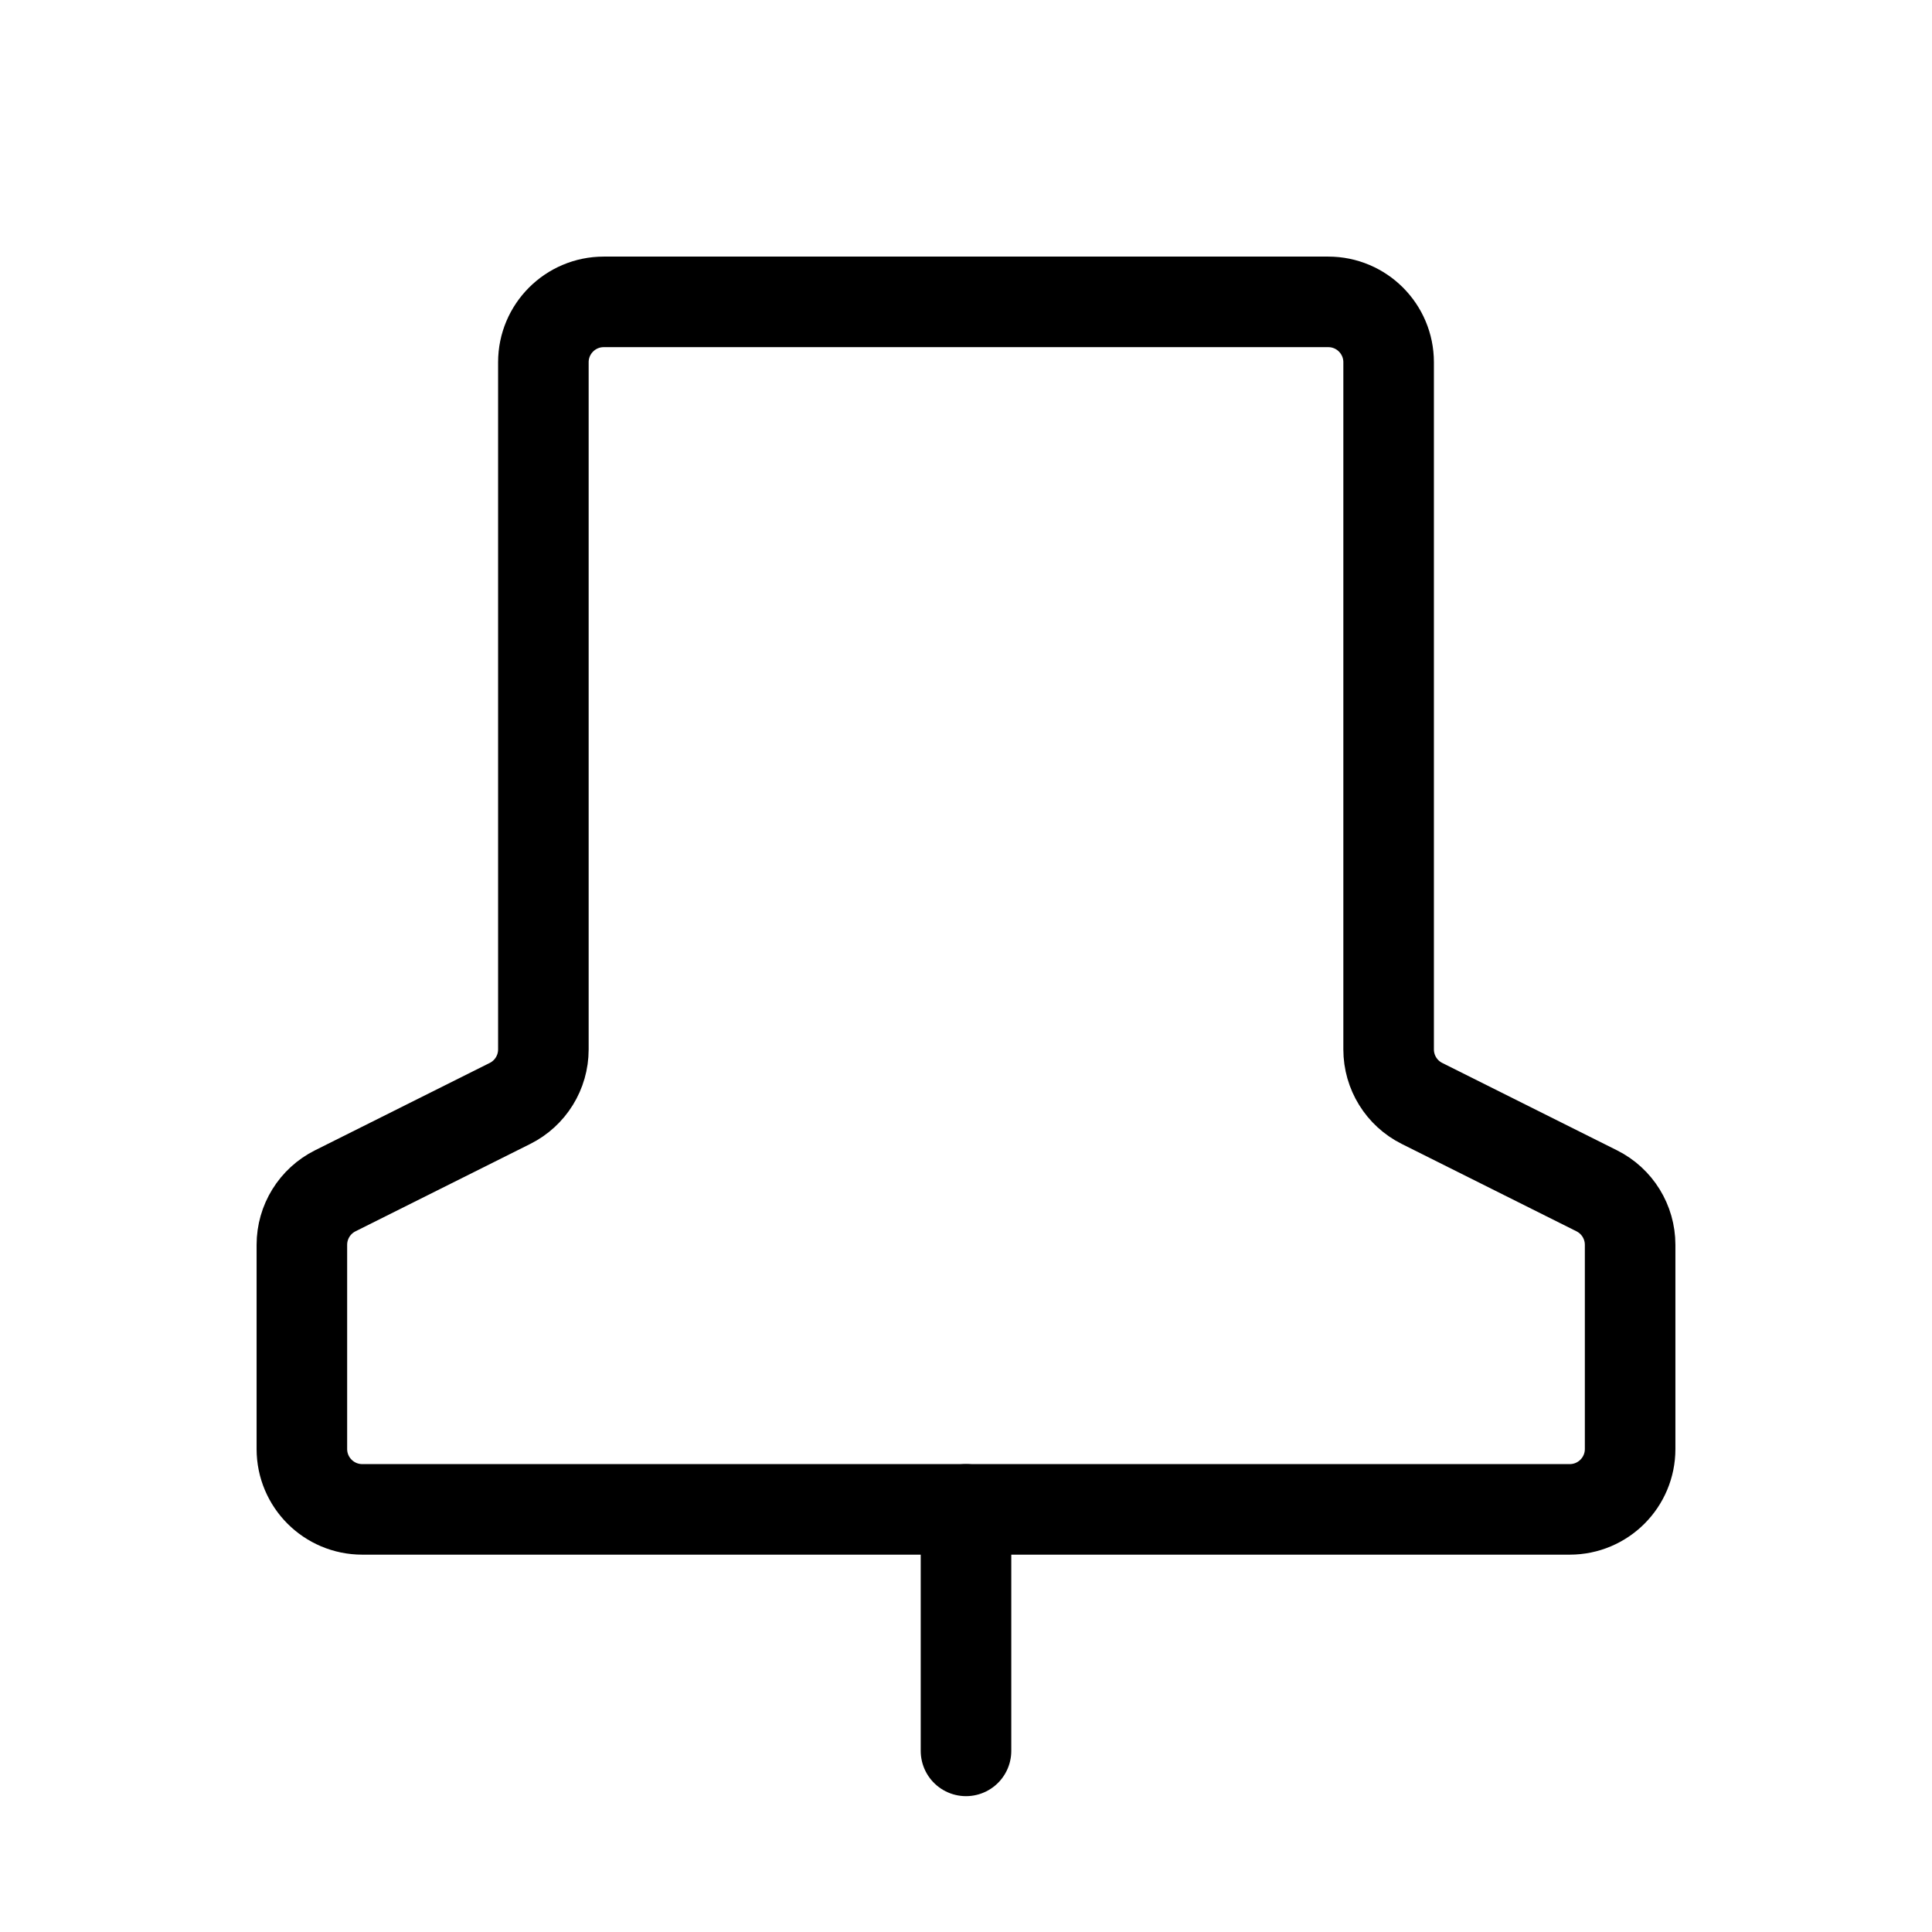
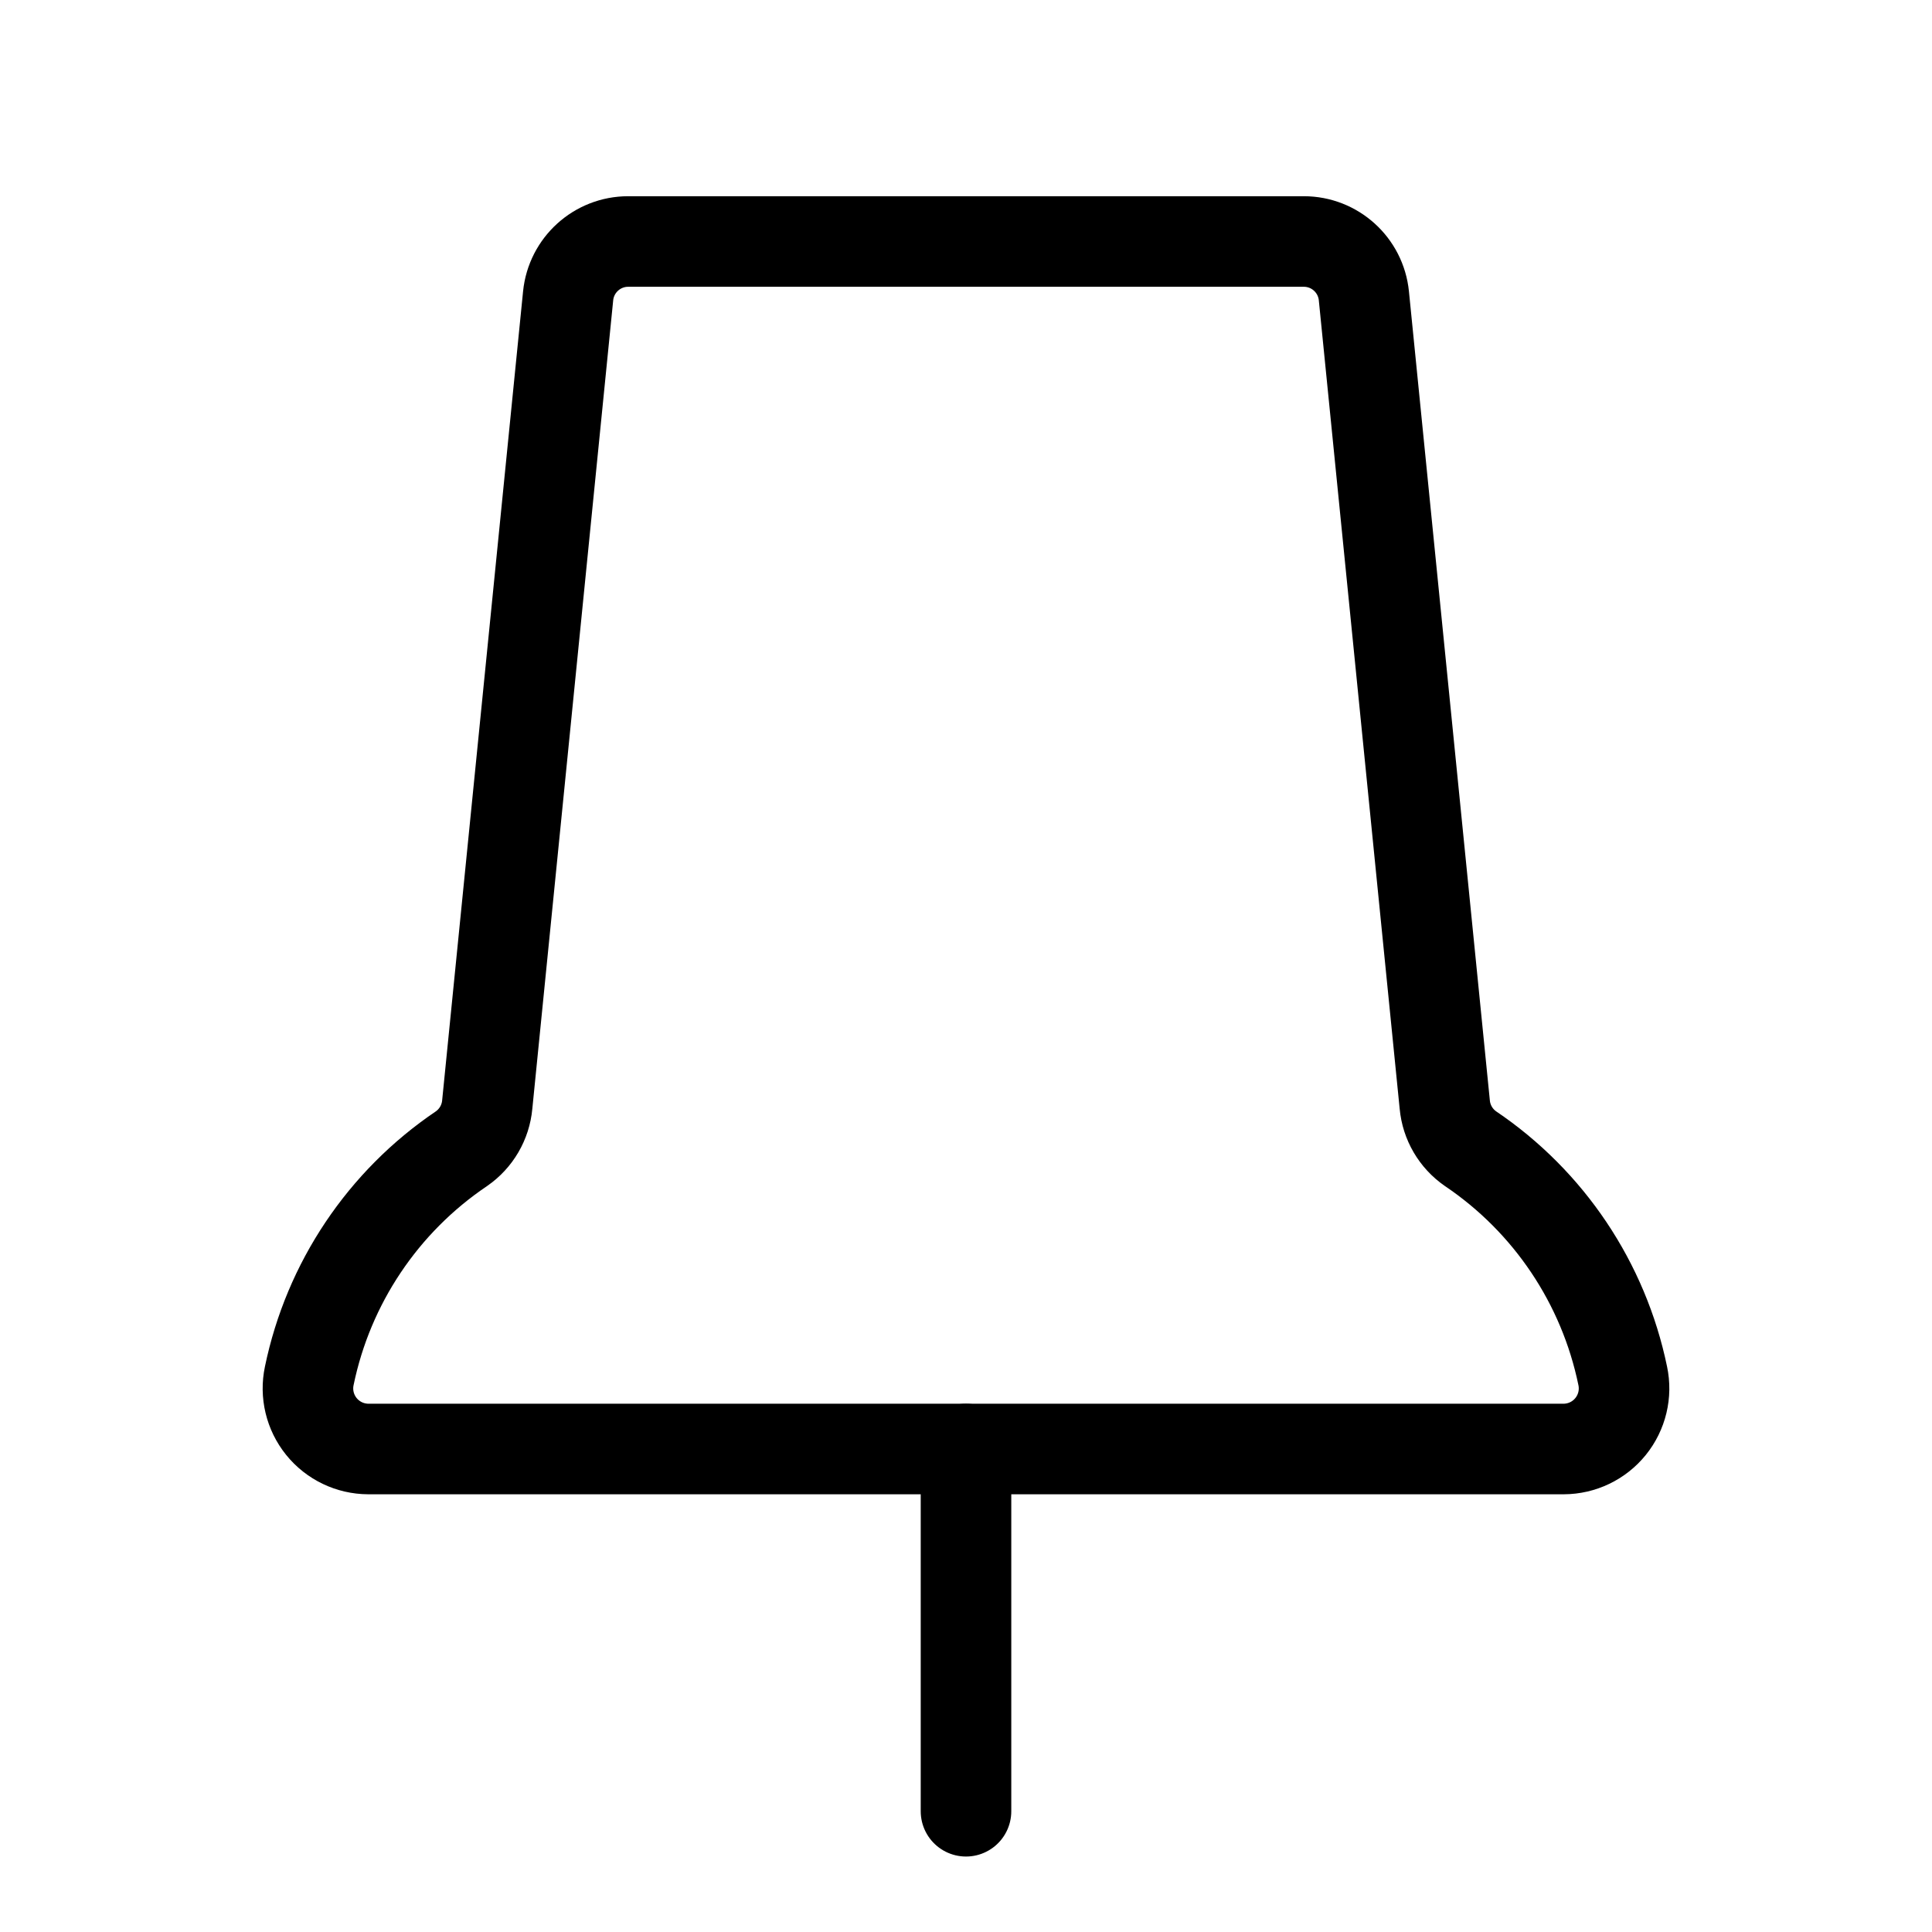
<svg xmlns="http://www.w3.org/2000/svg" id="Layer_1" data-name="Layer 1" viewBox="0 0 256 256">
  <rect width="256" height="256" fill="none" />
-   <line x1="128" y1="200" x2="128" y2="232" fill="none" stroke="#000" stroke-linecap="round" stroke-linejoin="round" stroke-width="12" />
-   <path d="M208,200H48a8,8,0,0,1-8-8V164.944a8,8,0,0,1,4.422-7.155l23.155-11.578A8,8,0,0,0,72,139.056V48a8,8,0,0,1,8-8h96a8,8,0,0,1,8,8v91.056a8,8,0,0,0,4.422,7.155l23.155,11.578A8,8,0,0,1,216,164.944V192A8,8,0,0,1,208,200Z" fill="none" stroke="#000" stroke-linecap="round" stroke-linejoin="round" stroke-width="12" />
+   <line x1="128" y1="192" x2="128" y2="240" fill="none" stroke="#000" stroke-linecap="round" stroke-linejoin="round" stroke-width="12" />
+   <path d="M215.02,182.305a48.036,48.036,0,0,0-20.165-30.095,7.995,7.995,0,0,1-3.417-5.848L180.721,39.204A8,8,0,0,0,172.76,32H83.24a8,8,0,0,0-7.96,7.204L64.561,146.362a7.995,7.995,0,0,1-3.417,5.848,48.036,48.036,0,0,0-20.165,30.095A8.028,8.028,0,0,0,48.804,192H207.196A8.028,8.028,0,0,0,215.02,182.305Z" fill="none" stroke="#000" stroke-linecap="round" stroke-linejoin="round" stroke-width="12" />
</svg>
